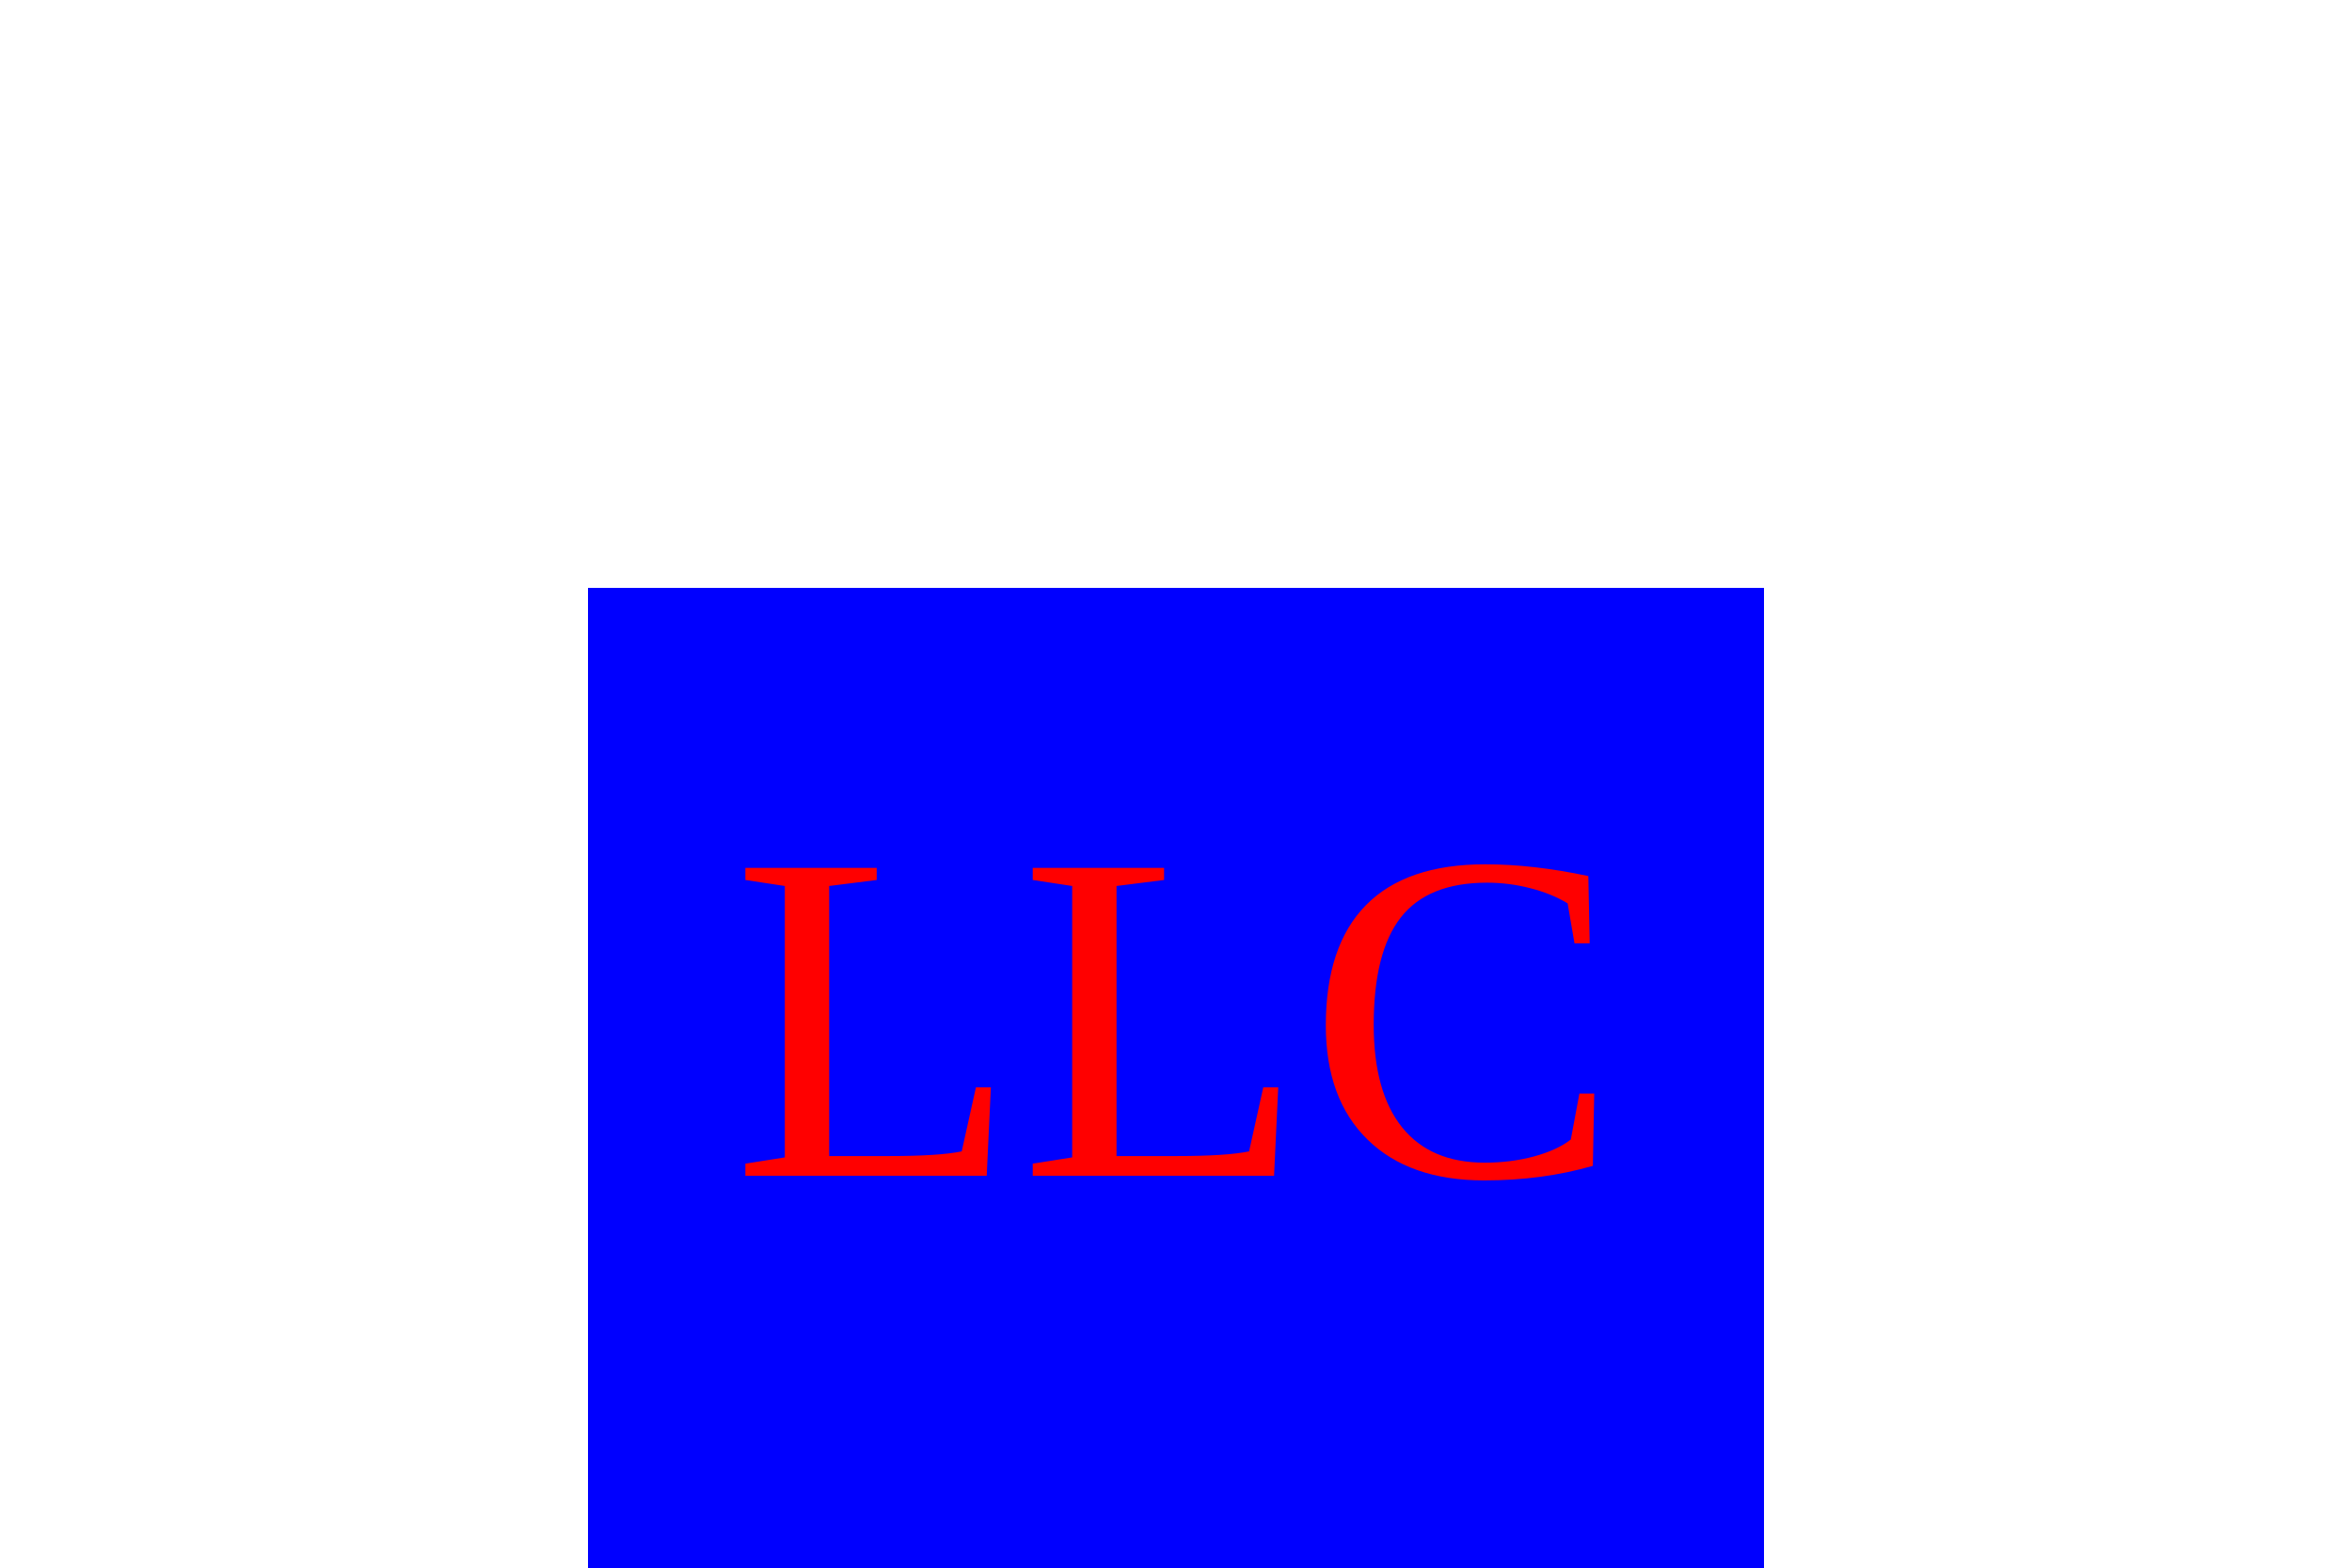
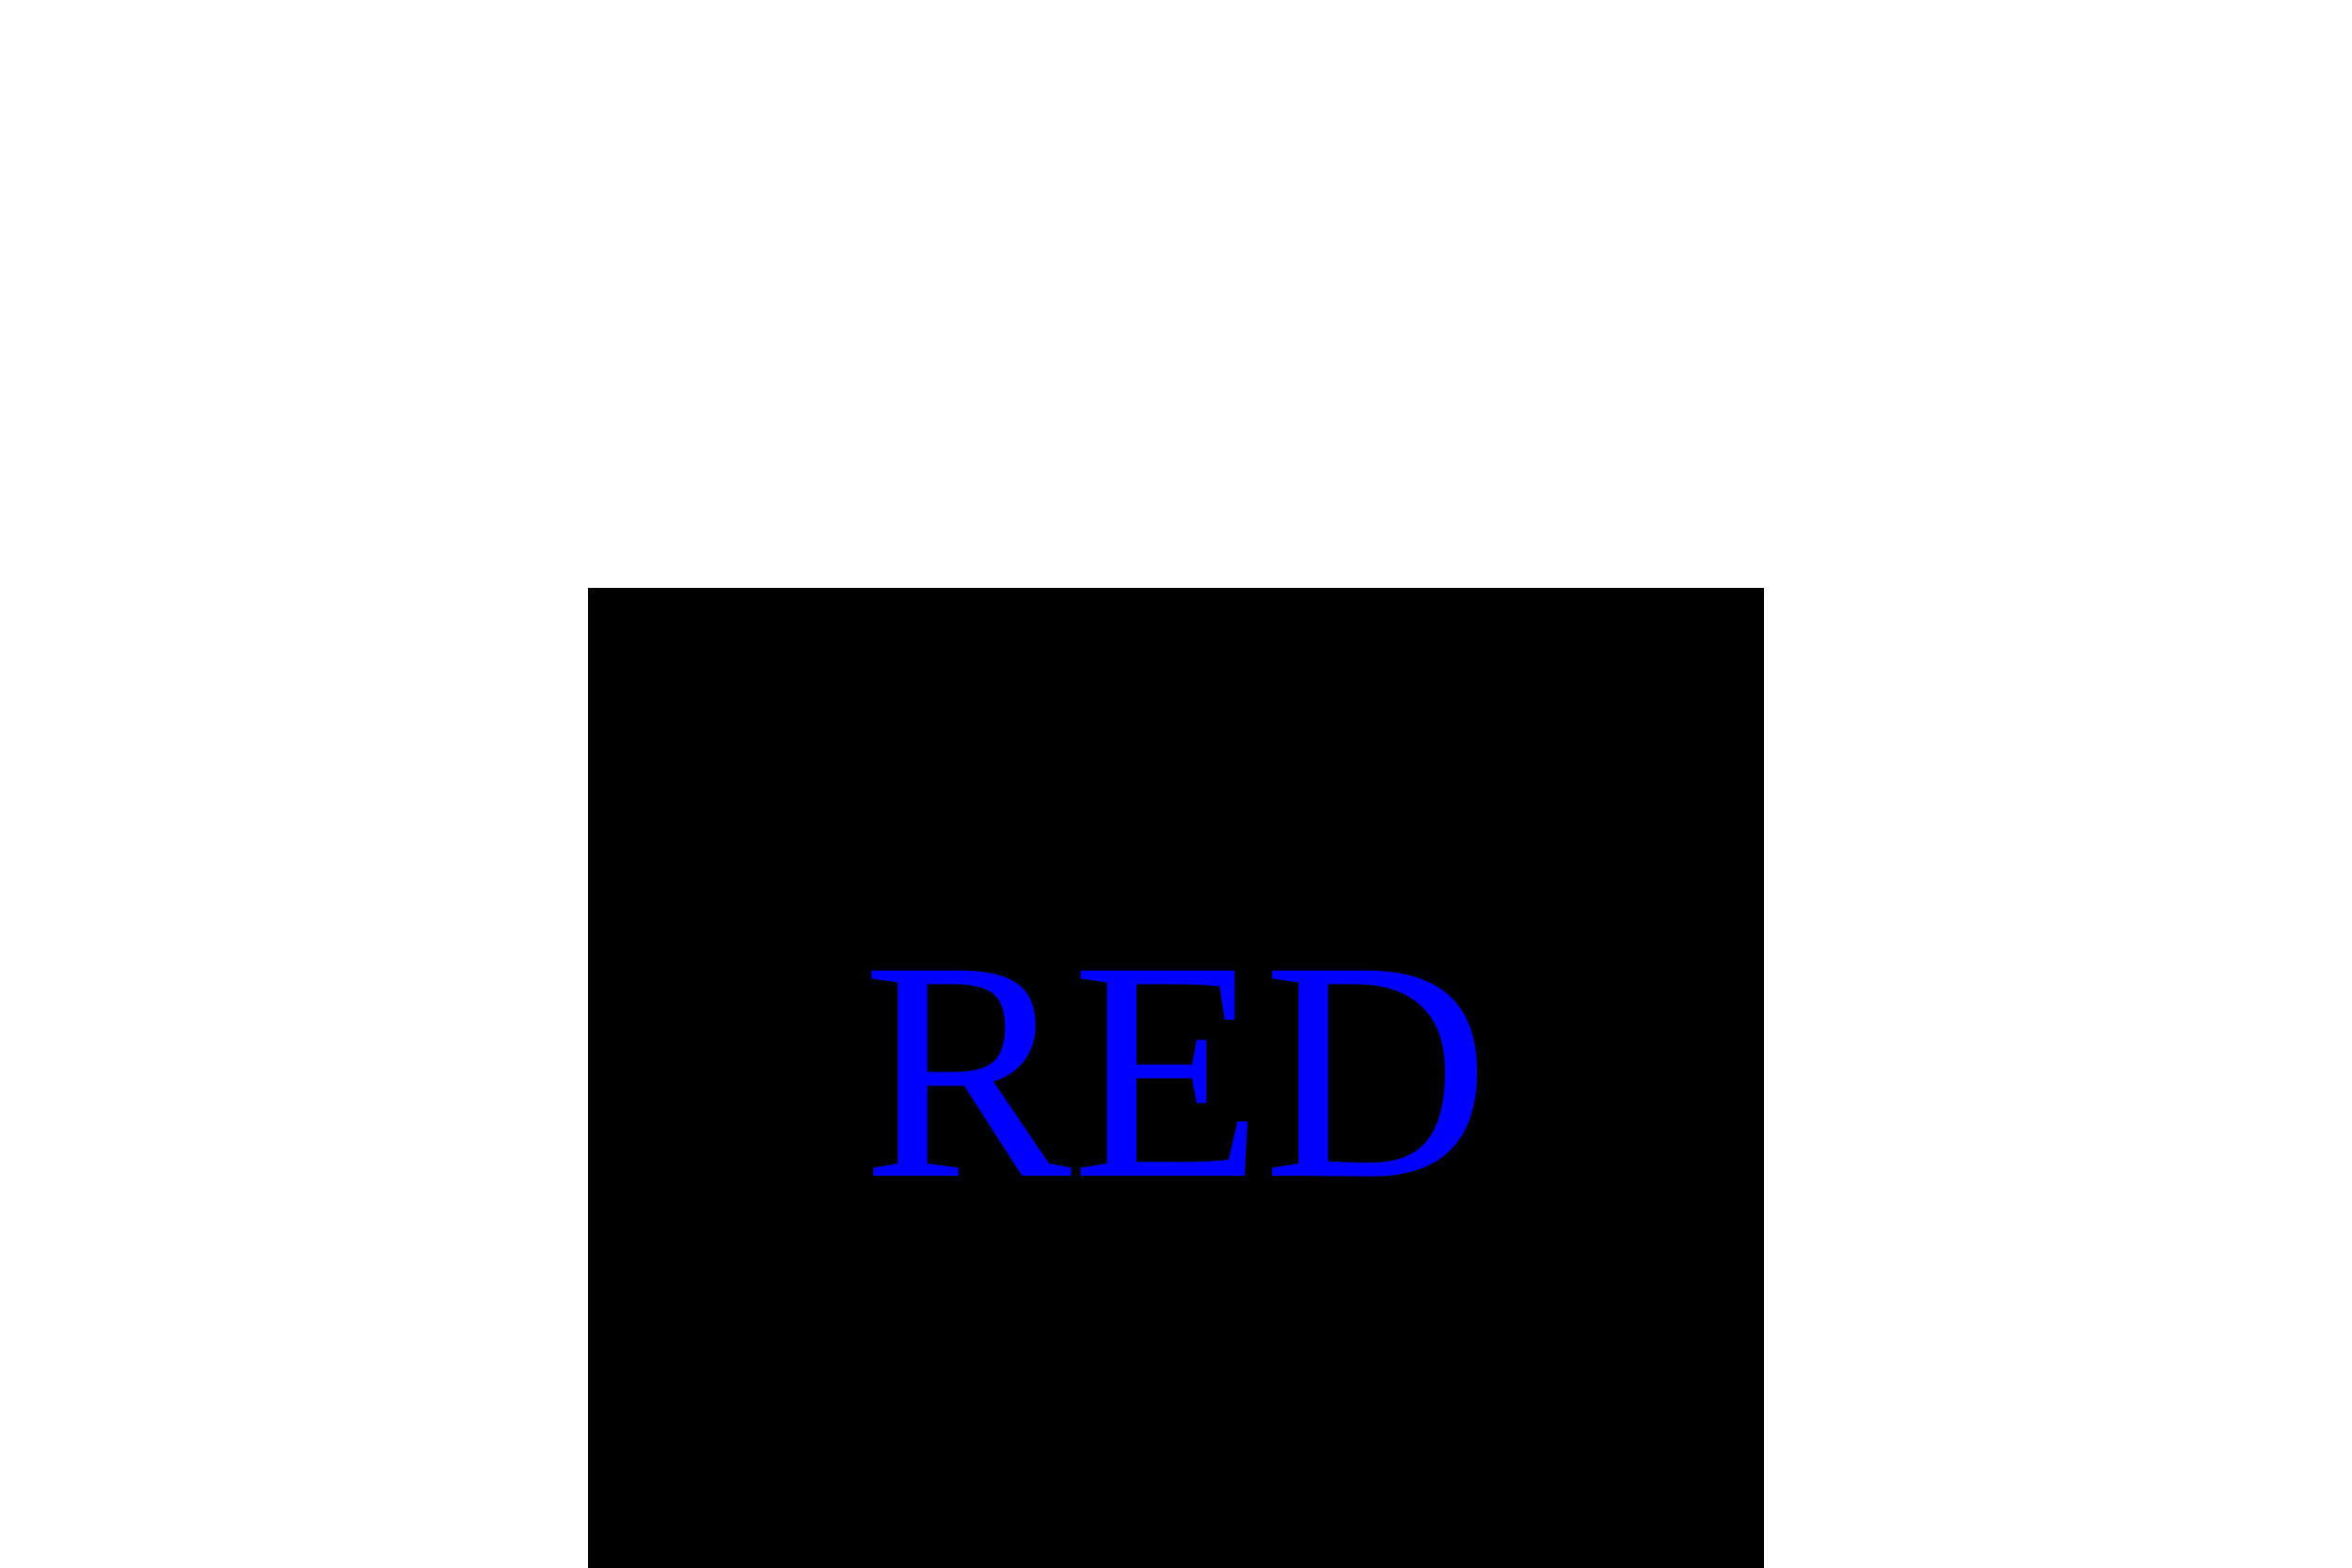
<svg xmlns="http://www.w3.org/2000/svg" version="1.1" width="300" height="200">
-   <rect x="75" y="75" width="150" height="150" fill="blue" />
-   <text x="150" y="150" font-size="60" text-anchor="middle" fill="red">LLC</text>
+   <rect x="75" y="75" width="150" height="150" fill="black" />
+   <text x="150" y="150" font-size="40" text-anchor="middle" fill="blue">RED</text>
</svg>
